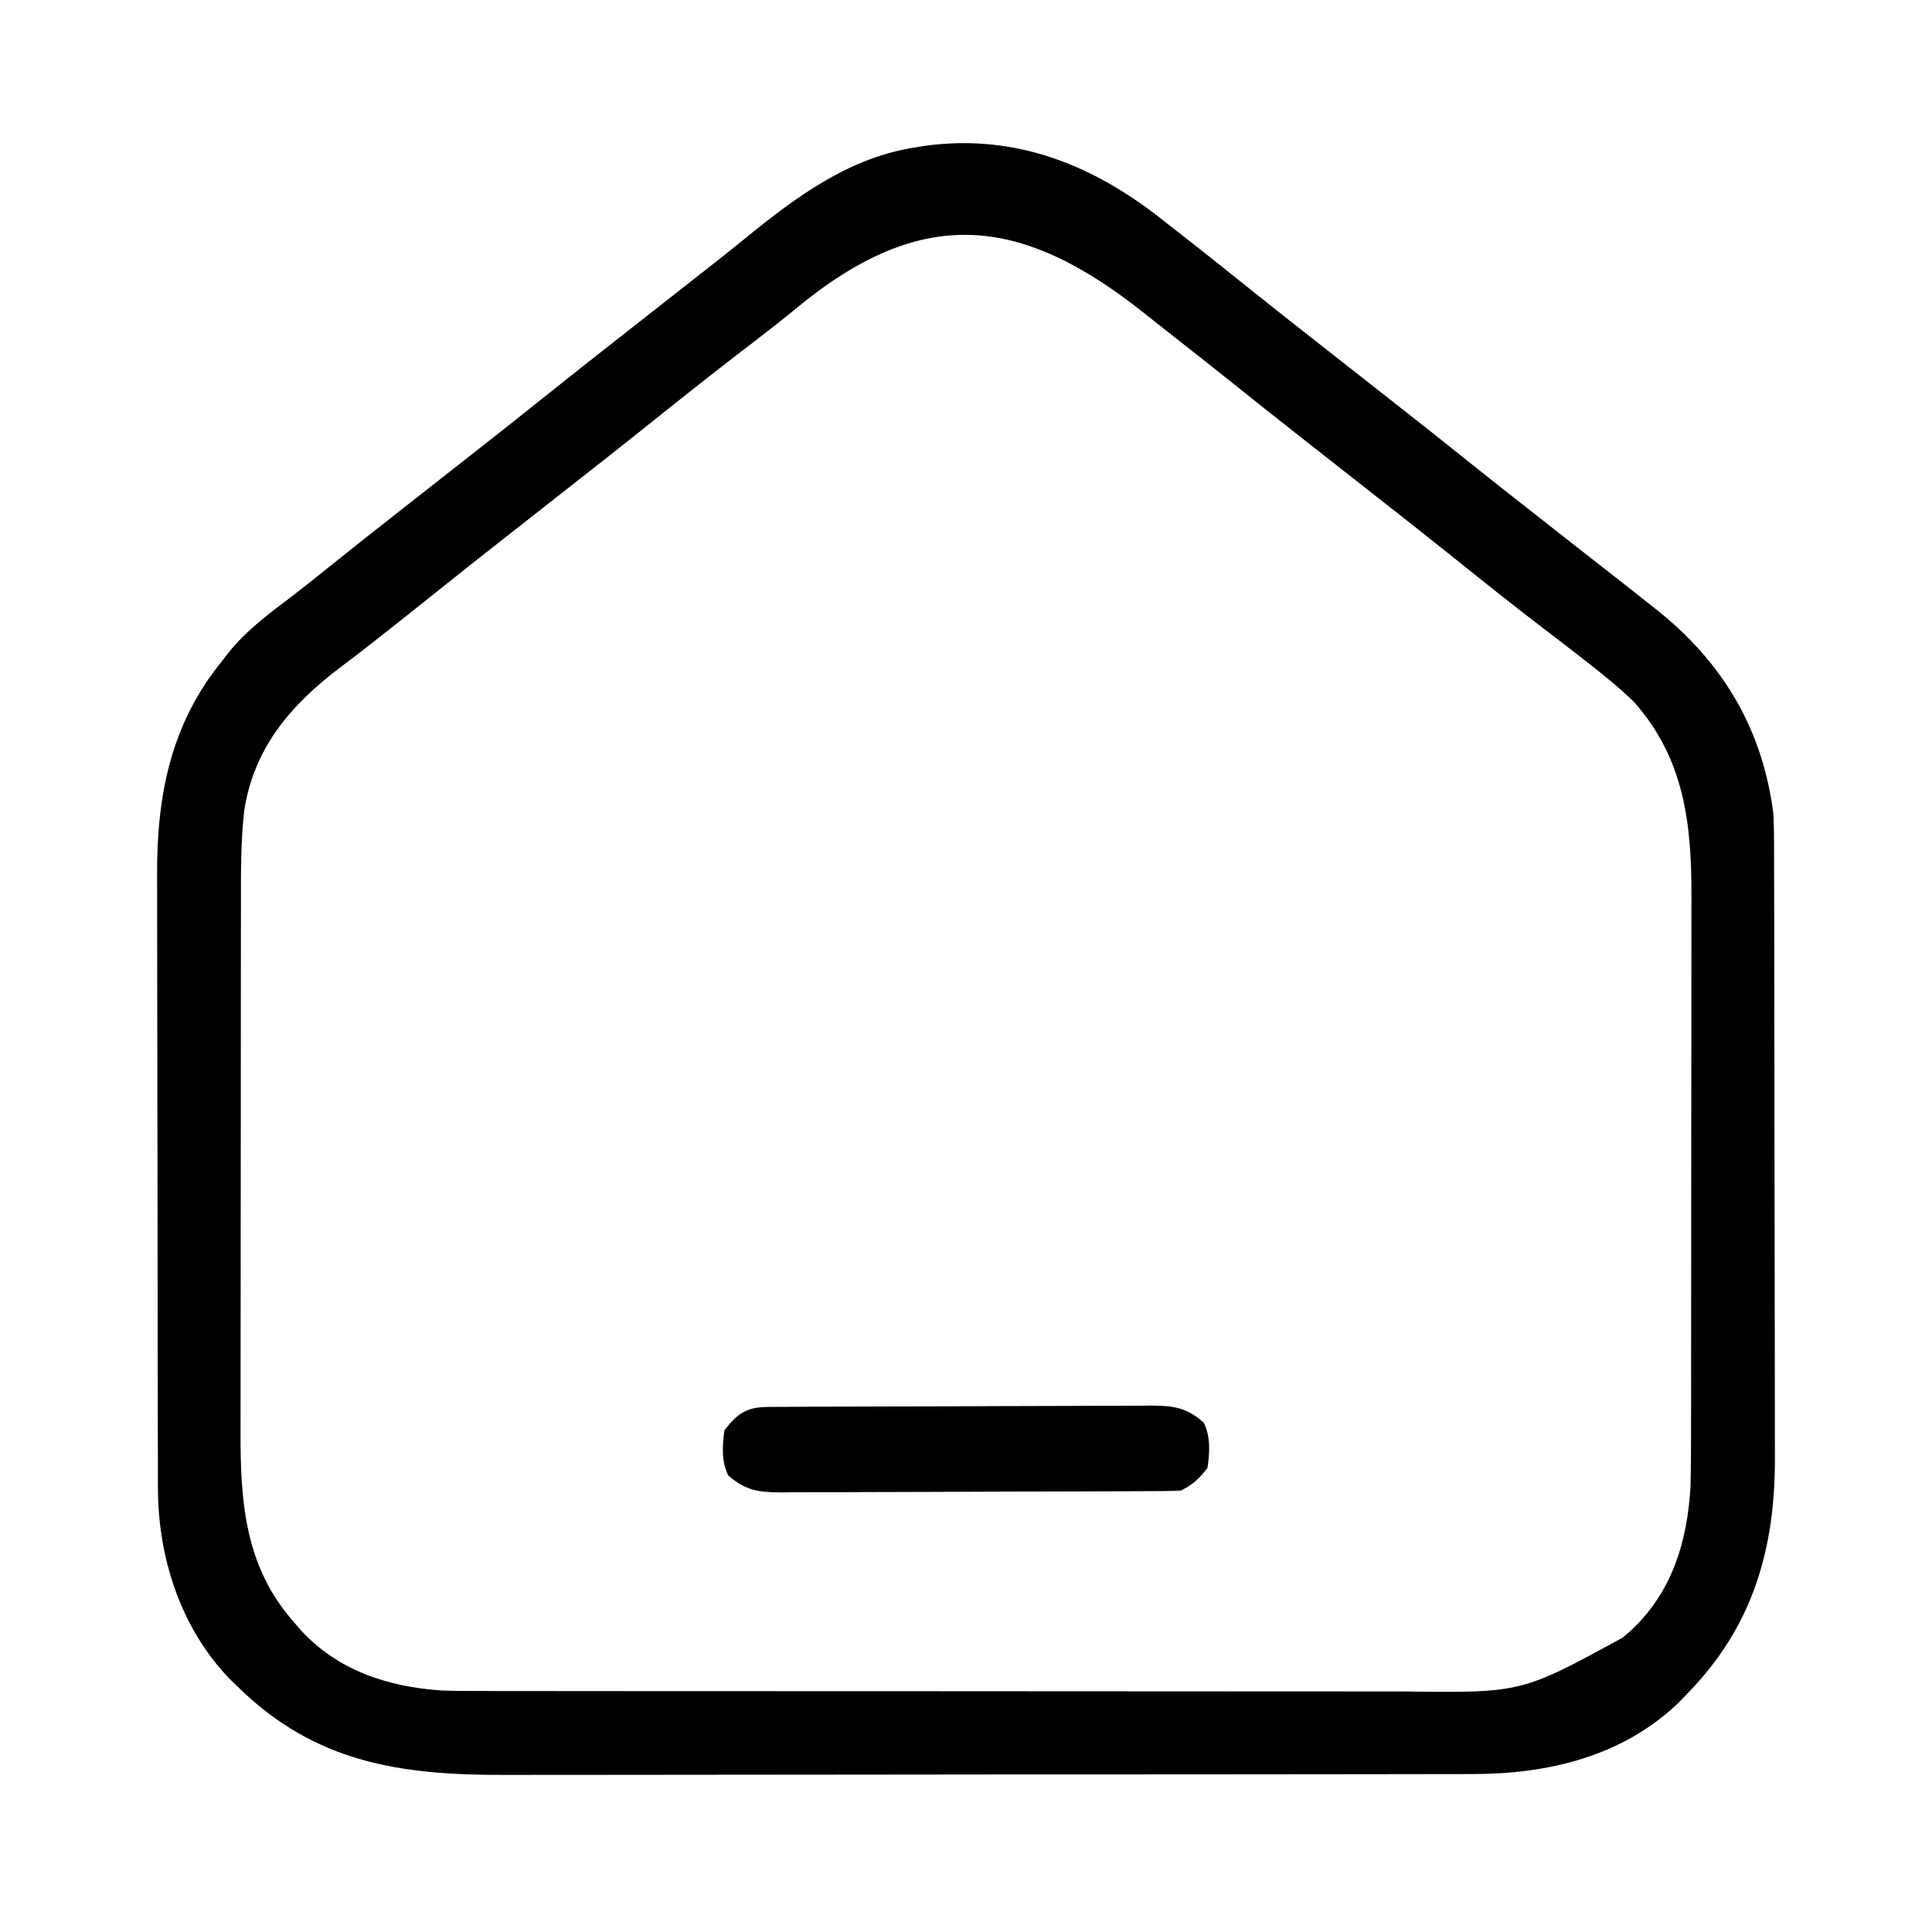
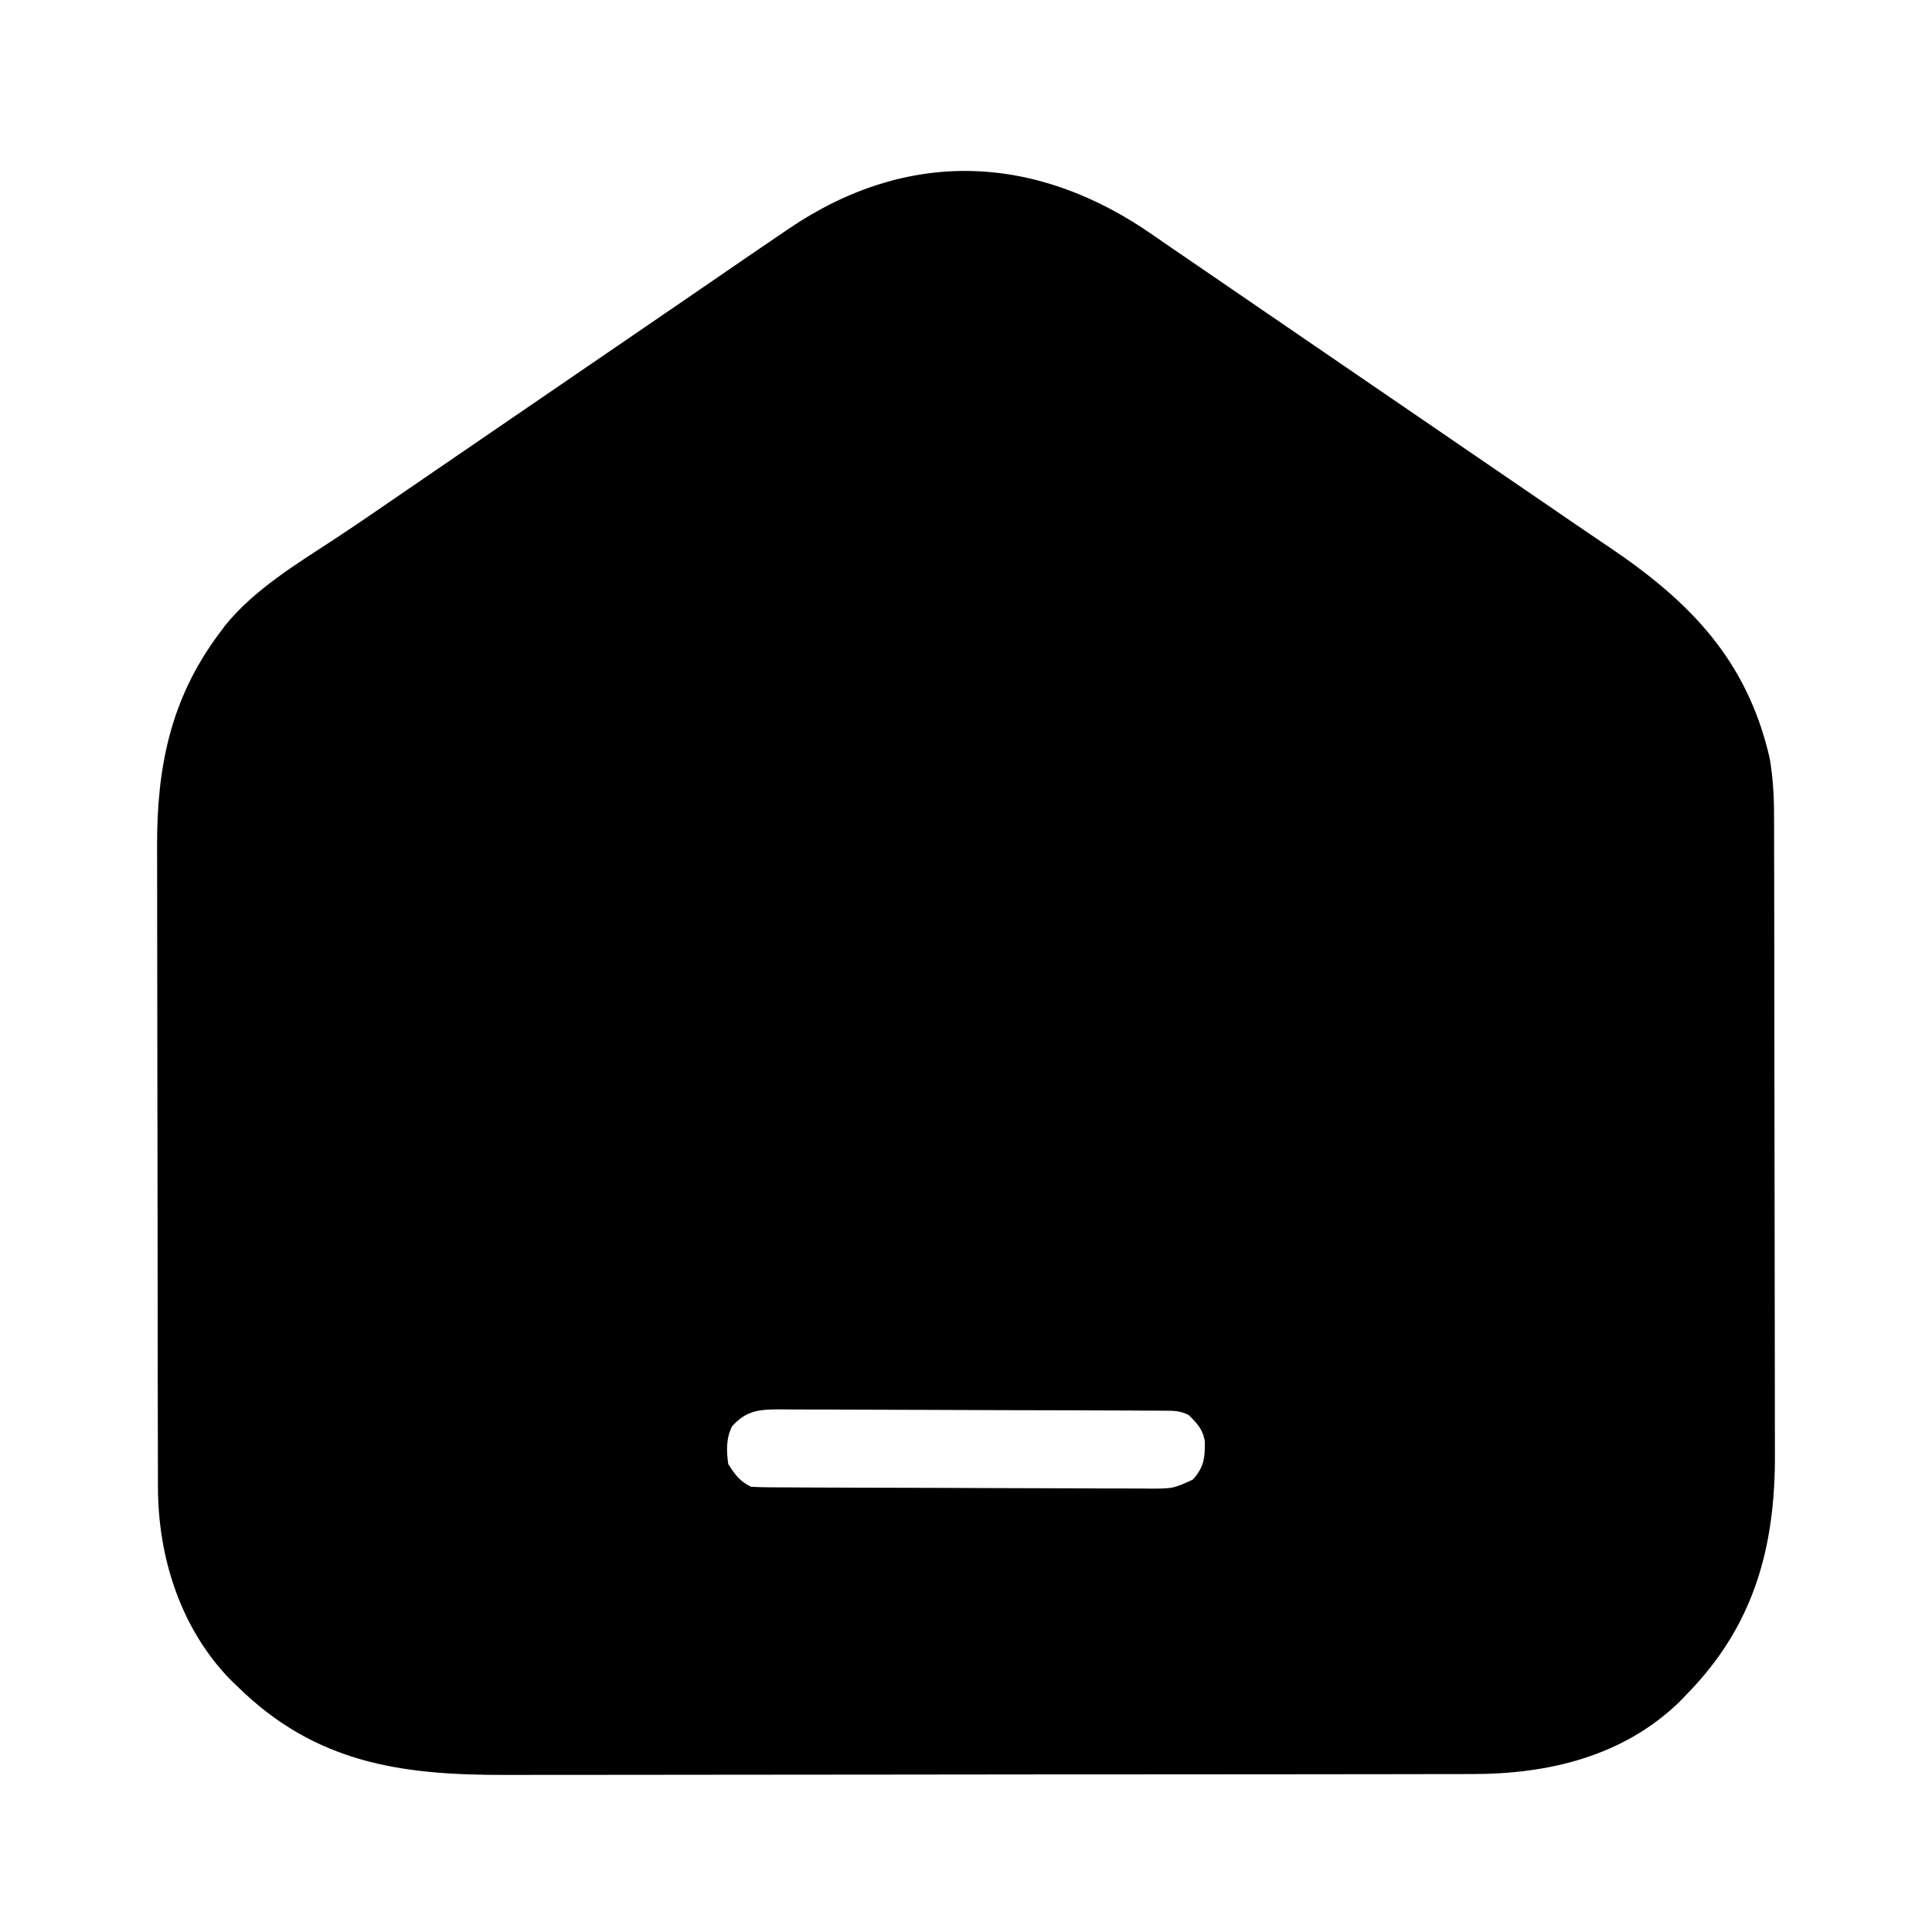
<svg xmlns="http://www.w3.org/2000/svg" version="1.1" width="512" height="512">
-   <path d="M0 0 C1.106 0.867 2.214 1.731 3.324 2.594 C10.063 7.839 16.729 13.175 23.392 18.517 C29.318 23.265 35.288 27.958 41.266 32.641 C44.764 35.383 48.258 38.131 51.752 40.877 C54.655 43.159 57.559 45.438 60.465 47.715 C67.138 52.945 73.778 58.214 80.392 63.517 C86.319 68.265 92.288 72.958 98.266 77.641 C101.763 80.382 105.256 83.128 108.748 85.875 C111.671 88.174 114.599 90.468 117.535 92.75 C120.462 95.027 123.374 97.321 126.275 99.629 C127.425 100.543 128.577 101.453 129.732 102.359 C147.508 116.367 158.229 134.289 161 157 C161.092 159.61 161.144 162.193 161.14 164.802 C161.145 165.935 161.145 165.935 161.149 167.09 C161.158 169.604 161.16 172.117 161.161 174.631 C161.166 176.44 161.171 178.249 161.176 180.058 C161.189 184.964 161.196 189.869 161.2 194.775 C161.203 197.845 161.207 200.915 161.212 203.986 C161.225 213.609 161.235 223.232 161.239 232.855 C161.243 243.933 161.261 255.01 161.29 266.087 C161.312 274.669 161.322 283.251 161.323 291.833 C161.324 296.949 161.33 302.065 161.348 307.182 C161.364 312.001 161.366 316.821 161.358 321.641 C161.357 323.399 161.361 325.156 161.371 326.914 C161.502 351.424 155.568 372.109 138 390 C137.323 390.701 136.646 391.402 135.949 392.125 C121.055 406.486 101.291 411.156 81.174 411.14 C79.986 411.143 78.798 411.146 77.574 411.149 C74.29 411.157 71.005 411.159 67.721 411.16 C64.173 411.162 60.626 411.169 57.078 411.176 C49.326 411.19 41.573 411.196 33.821 411.2 C28.975 411.203 24.129 411.207 19.283 411.212 C5.851 411.224 -7.582 411.234 -21.014 411.238 C-22.302 411.238 -22.302 411.238 -23.617 411.238 C-24.478 411.238 -25.339 411.239 -26.226 411.239 C-27.971 411.239 -29.715 411.24 -31.46 411.24 C-32.758 411.241 -32.758 411.241 -34.082 411.241 C-48.091 411.245 -62.1 411.262 -76.109 411.286 C-90.511 411.309 -104.913 411.322 -119.316 411.323 C-127.394 411.324 -135.472 411.33 -143.551 411.348 C-150.432 411.363 -157.314 411.368 -164.196 411.36 C-167.701 411.356 -171.207 411.357 -174.713 411.371 C-202.559 411.464 -225.279 408.346 -246 388 C-246.701 387.323 -247.403 386.646 -248.125 385.949 C-261.129 372.462 -267.164 353.678 -267.14 335.198 C-267.143 334.443 -267.146 333.688 -267.149 332.91 C-267.158 330.396 -267.16 327.883 -267.161 325.369 C-267.166 323.56 -267.171 321.751 -267.176 319.942 C-267.189 315.036 -267.196 310.131 -267.2 305.225 C-267.203 302.155 -267.207 299.085 -267.212 296.014 C-267.225 286.391 -267.235 276.768 -267.239 267.145 C-267.243 256.067 -267.261 244.99 -267.29 233.913 C-267.312 225.331 -267.322 216.749 -267.323 208.167 C-267.324 203.051 -267.33 197.935 -267.348 192.818 C-267.364 187.999 -267.366 183.179 -267.358 178.359 C-267.357 176.601 -267.361 174.844 -267.371 173.086 C-267.484 151.904 -263.789 132.781 -250 116 C-249.481 115.318 -248.961 114.636 -248.426 113.934 C-243.482 107.769 -237.148 103.229 -230.91 98.471 C-227.736 96.027 -224.62 93.512 -221.5 91 C-214.945 85.742 -208.349 80.541 -201.734 75.359 C-198.82 73.075 -195.91 70.788 -193 68.5 C-189.513 65.76 -186.026 63.02 -182.535 60.285 C-176.499 55.554 -170.484 50.798 -164.5 46 C-157.944 40.744 -151.349 35.541 -144.734 30.359 C-141.82 28.075 -138.91 25.788 -136 23.5 C-132.513 20.76 -129.026 18.02 -125.535 15.285 C-124.378 14.378 -123.22 13.47 -122.062 12.562 C-121.49 12.114 -120.917 11.666 -120.327 11.204 C-117.253 8.792 -114.2 6.357 -111.172 3.887 C-97.783 -7.02 -83.58 -17.465 -66 -20 C-65.272 -20.121 -64.543 -20.242 -63.793 -20.367 C-39.488 -23.672 -18.601 -15.017 0 0 Z M-98.016 22.73 C-101.497 25.604 -105.035 28.389 -108.625 31.125 C-118.657 38.785 -128.545 46.622 -138.392 54.517 C-144.319 59.265 -150.288 63.958 -156.266 68.641 C-159.18 70.925 -162.09 73.212 -165 75.5 C-168.487 78.24 -171.974 80.98 -175.465 83.715 C-181.501 88.446 -187.516 93.202 -193.5 98 C-198.336 101.878 -203.187 105.734 -208.062 109.562 C-208.632 110.012 -209.201 110.461 -209.788 110.924 C-212.736 113.245 -215.702 115.534 -218.707 117.781 C-231.721 127.588 -241.807 139.172 -244.287 155.94 C-245.207 164.144 -245.148 172.351 -245.145 180.594 C-245.148 182.256 -245.152 183.918 -245.155 185.58 C-245.164 190.07 -245.167 194.56 -245.167 199.05 C-245.168 201.863 -245.17 204.675 -245.173 207.488 C-245.182 217.322 -245.186 227.156 -245.185 236.99 C-245.185 246.121 -245.195 255.253 -245.211 264.385 C-245.224 272.253 -245.229 280.122 -245.229 287.991 C-245.229 292.678 -245.231 297.364 -245.242 302.051 C-245.252 306.465 -245.252 310.878 -245.245 315.292 C-245.243 316.9 -245.246 318.507 -245.252 320.115 C-245.319 338.965 -244.147 356.256 -231 371 C-230.217 371.922 -230.217 371.922 -229.418 372.863 C-219.513 383.733 -206.232 388.015 -192 389 C-188.112 389.131 -184.228 389.139 -180.338 389.134 C-179.204 389.136 -178.07 389.138 -176.902 389.141 C-173.124 389.147 -169.345 389.146 -165.567 389.145 C-162.85 389.148 -160.132 389.152 -157.414 389.155 C-150.811 389.164 -144.208 389.166 -137.604 389.167 C-132.233 389.168 -126.861 389.17 -121.49 389.173 C-106.236 389.182 -90.982 389.186 -75.728 389.185 C-74.497 389.185 -74.497 389.185 -73.24 389.185 C-72.418 389.185 -71.596 389.185 -70.749 389.185 C-57.432 389.185 -44.114 389.194 -30.797 389.208 C-17.098 389.223 -3.4 389.23 10.298 389.229 C17.979 389.229 25.66 389.231 33.341 389.242 C39.881 389.251 46.421 389.253 52.961 389.247 C56.293 389.243 59.624 389.244 62.955 389.252 C94.21 389.65 94.21 389.65 121 375 C121.615 374.478 122.23 373.956 122.863 373.418 C134.069 363.206 138.147 349.633 139 335 C139.141 329.425 139.147 323.853 139.145 318.276 C139.148 316.613 139.152 314.949 139.155 313.285 C139.164 308.795 139.167 304.306 139.167 299.816 C139.168 297.003 139.17 294.191 139.173 291.378 C139.182 281.546 139.186 271.713 139.185 261.88 C139.185 252.748 139.195 243.616 139.211 234.483 C139.224 226.614 139.229 218.744 139.229 210.875 C139.229 206.187 139.231 201.5 139.242 196.813 C139.252 192.401 139.252 187.989 139.245 183.577 C139.243 181.969 139.246 180.36 139.252 178.752 C139.321 159.347 137.392 142.058 124 127 C119.924 123.029 115.482 119.498 111 116 C110.462 115.579 109.924 115.157 109.369 114.723 C106.696 112.638 104.008 110.575 101.309 108.523 C92.289 101.664 83.448 94.571 74.608 87.483 C68.681 82.735 62.712 78.042 56.734 73.359 C53.236 70.617 49.742 67.869 46.248 65.123 C43.345 62.841 40.441 60.562 37.535 58.285 C30.862 53.055 24.222 47.786 17.608 42.483 C12.255 38.195 6.87 33.95 1.469 29.723 C-0.874 27.888 -3.206 26.041 -5.531 24.184 C-38.412 -2.032 -64.596 -4.893 -98.016 22.73 Z " fill="#000000" transform="translate(309,59)" />
-   <path d="M0 0 C1.43 -0.011 1.43 -0.011 2.889 -0.022 C3.938 -0.024 4.987 -0.027 6.069 -0.03 C7.171 -0.036 8.274 -0.043 9.41 -0.05 C13.071 -0.07 16.732 -0.081 20.394 -0.091 C21.642 -0.095 22.891 -0.099 24.177 -0.103 C30.102 -0.122 36.028 -0.137 41.954 -0.145 C48.79 -0.155 55.626 -0.181 62.461 -0.222 C68.385 -0.255 74.308 -0.267 80.232 -0.271 C82.75 -0.276 85.268 -0.288 87.786 -0.306 C91.31 -0.331 94.834 -0.33 98.358 -0.323 C99.399 -0.336 100.44 -0.348 101.513 -0.362 C107.467 -0.319 110.951 0.146 115.472 4.147 C117.329 7.862 117.057 12.103 116.472 16.147 C114.282 18.971 112.642 20.562 109.472 22.147 C107.965 22.248 106.454 22.287 104.944 22.294 C103.514 22.305 103.514 22.305 102.055 22.316 C100.481 22.32 100.481 22.32 98.875 22.324 C97.773 22.331 96.67 22.337 95.534 22.344 C91.873 22.364 88.212 22.375 84.55 22.385 C83.302 22.39 82.053 22.394 80.767 22.398 C74.841 22.417 68.916 22.431 62.99 22.439 C56.154 22.449 49.318 22.475 42.483 22.516 C36.559 22.55 30.636 22.562 24.712 22.566 C22.194 22.57 19.676 22.582 17.158 22.601 C13.634 22.625 10.11 22.624 6.586 22.617 C5.545 22.63 4.504 22.643 3.431 22.656 C-2.523 22.613 -6.007 22.148 -10.528 18.147 C-12.385 14.433 -12.113 10.191 -11.528 6.147 C-8.035 1.643 -5.567 0.029 0 0 Z " fill="#000000" transform="translate(203.528,372.8528)" />
+   <path d="M0 0 C2.955 2.067 5.937 4.093 8.918 6.123 C12.158 8.332 15.39 10.551 18.624 12.77 C22.601 15.498 26.582 18.221 30.563 20.943 C32.146 22.027 33.73 23.11 35.313 24.193 C36.097 24.73 36.88 25.266 37.688 25.818 C60.25 41.256 60.25 41.256 82.813 56.693 C83.989 57.498 83.989 57.498 85.189 58.319 C86.77 59.401 88.351 60.482 89.931 61.564 C94.734 64.85 99.538 68.136 104.342 71.421 C105.94 72.514 107.537 73.608 109.134 74.702 C112.876 77.268 116.624 79.824 120.391 82.354 C141.901 96.841 157.079 112.329 163.063 138.443 C163.915 143.503 164.21 148.43 164.203 153.549 C164.208 154.731 164.208 154.731 164.212 155.936 C164.221 158.56 164.223 161.184 164.224 163.809 C164.229 165.697 164.234 167.585 164.239 169.473 C164.252 174.593 164.259 179.713 164.263 184.833 C164.266 188.038 164.27 191.242 164.275 194.447 C164.288 204.488 164.298 214.53 164.302 224.572 C164.306 236.134 164.324 247.695 164.353 259.257 C164.375 268.213 164.385 277.169 164.386 286.124 C164.387 291.464 164.393 296.804 164.411 302.143 C164.427 307.173 164.429 312.203 164.421 317.233 C164.42 319.068 164.424 320.903 164.434 322.739 C164.56 347.505 158.851 368.328 141.063 386.443 C140.386 387.145 139.709 387.846 139.012 388.568 C124.118 402.929 104.354 407.6 84.237 407.584 C83.049 407.587 81.861 407.59 80.637 407.593 C77.353 407.6 74.068 407.603 70.784 407.603 C67.236 407.605 63.689 407.613 60.141 407.62 C52.389 407.633 44.636 407.639 36.884 407.644 C32.038 407.646 27.192 407.651 22.346 407.655 C8.914 407.667 -4.519 407.678 -17.951 407.681 C-19.24 407.681 -19.24 407.681 -20.554 407.682 C-21.415 407.682 -22.276 407.682 -23.163 407.682 C-24.908 407.683 -26.652 407.683 -28.397 407.684 C-29.695 407.684 -29.695 407.684 -31.019 407.684 C-45.028 407.688 -59.037 407.706 -73.046 407.729 C-87.448 407.753 -101.85 407.765 -116.253 407.766 C-124.331 407.767 -132.409 407.773 -140.488 407.791 C-147.369 407.807 -154.251 407.812 -161.133 407.803 C-164.638 407.799 -168.144 407.8 -171.65 407.814 C-199.496 407.908 -222.216 404.789 -242.937 384.443 C-243.638 383.767 -244.34 383.09 -245.062 382.393 C-258.171 368.797 -264.1 349.946 -264.077 331.338 C-264.08 330.55 -264.083 329.762 -264.086 328.951 C-264.095 326.327 -264.097 323.702 -264.098 321.078 C-264.103 319.19 -264.108 317.302 -264.113 315.414 C-264.126 310.294 -264.133 305.174 -264.137 300.053 C-264.14 296.849 -264.144 293.644 -264.149 290.44 C-264.162 280.398 -264.172 270.357 -264.176 260.315 C-264.18 248.753 -264.198 237.191 -264.227 225.63 C-264.249 216.674 -264.259 207.718 -264.26 198.762 C-264.261 193.423 -264.267 188.083 -264.285 182.743 C-264.301 177.713 -264.303 172.684 -264.295 167.654 C-264.294 165.819 -264.298 163.983 -264.308 162.148 C-264.416 141.06 -260.856 122.761 -247.937 105.443 C-247.405 104.725 -246.872 104.007 -246.324 103.268 C-238.524 93.61 -227.282 86.875 -217.007 80.131 C-212.528 77.187 -208.106 74.163 -203.687 71.131 C-202.888 70.583 -202.09 70.036 -201.267 69.471 C-199.636 68.353 -198.006 67.235 -196.376 66.117 C-192.399 63.389 -188.418 60.666 -184.437 57.943 C-182.854 56.86 -181.27 55.777 -179.687 54.693 C-163.854 43.86 -148.02 33.027 -132.187 22.193 C-131.403 21.657 -130.619 21.12 -129.811 20.567 C-128.232 19.487 -126.652 18.407 -125.073 17.327 C-121.048 14.575 -117.027 11.818 -113.011 9.053 C-108.332 5.832 -103.639 2.632 -98.937 -0.557 C-97.948 -1.23 -97.948 -1.23 -96.94 -1.918 C-65.163 -23.475 -31.089 -21.829 0 0 Z M-111.937 315.443 C-113.538 318.645 -113.436 321.969 -112.937 325.443 C-111.143 328.253 -109.918 329.953 -106.937 331.443 C-105.428 331.544 -103.915 331.583 -102.402 331.591 C-101.448 331.598 -100.493 331.605 -99.509 331.612 C-98.458 331.615 -97.407 331.618 -96.324 331.62 C-95.22 331.627 -94.116 331.634 -92.979 331.64 C-89.312 331.66 -85.646 331.672 -81.98 331.682 C-80.73 331.686 -79.481 331.69 -78.193 331.694 C-72.263 331.713 -66.332 331.727 -60.402 331.736 C-53.557 331.745 -46.713 331.772 -39.869 331.812 C-33.94 331.846 -28.011 331.858 -22.082 331.862 C-19.56 331.867 -17.039 331.878 -14.517 331.897 C-10.99 331.921 -7.464 331.92 -3.938 331.913 C-2.893 331.926 -1.848 331.939 -0.771 331.952 C5.004 331.911 5.004 331.911 10.188 329.539 C13.126 326.255 13.396 323.898 13.356 319.482 C12.9 316.312 11.31 314.624 9.063 312.443 C6.675 311.249 5.195 311.31 2.528 311.296 C1.574 311.289 0.619 311.282 -0.365 311.275 C-1.416 311.272 -2.467 311.269 -3.55 311.266 C-4.654 311.26 -5.758 311.253 -6.896 311.246 C-10.562 311.227 -14.228 311.215 -17.894 311.205 C-19.144 311.201 -20.393 311.197 -21.681 311.193 C-27.611 311.174 -33.542 311.159 -39.472 311.151 C-46.317 311.141 -53.161 311.115 -60.005 311.075 C-65.934 311.041 -71.863 311.029 -77.792 311.025 C-80.314 311.02 -82.835 311.008 -85.357 310.99 C-88.884 310.966 -92.41 310.966 -95.936 310.973 C-96.981 310.961 -98.026 310.948 -99.103 310.935 C-104.616 310.974 -108.04 311.087 -111.937 315.443 Z " fill="#000000" transform="translate(305.937,62.55664)" />
</svg>
